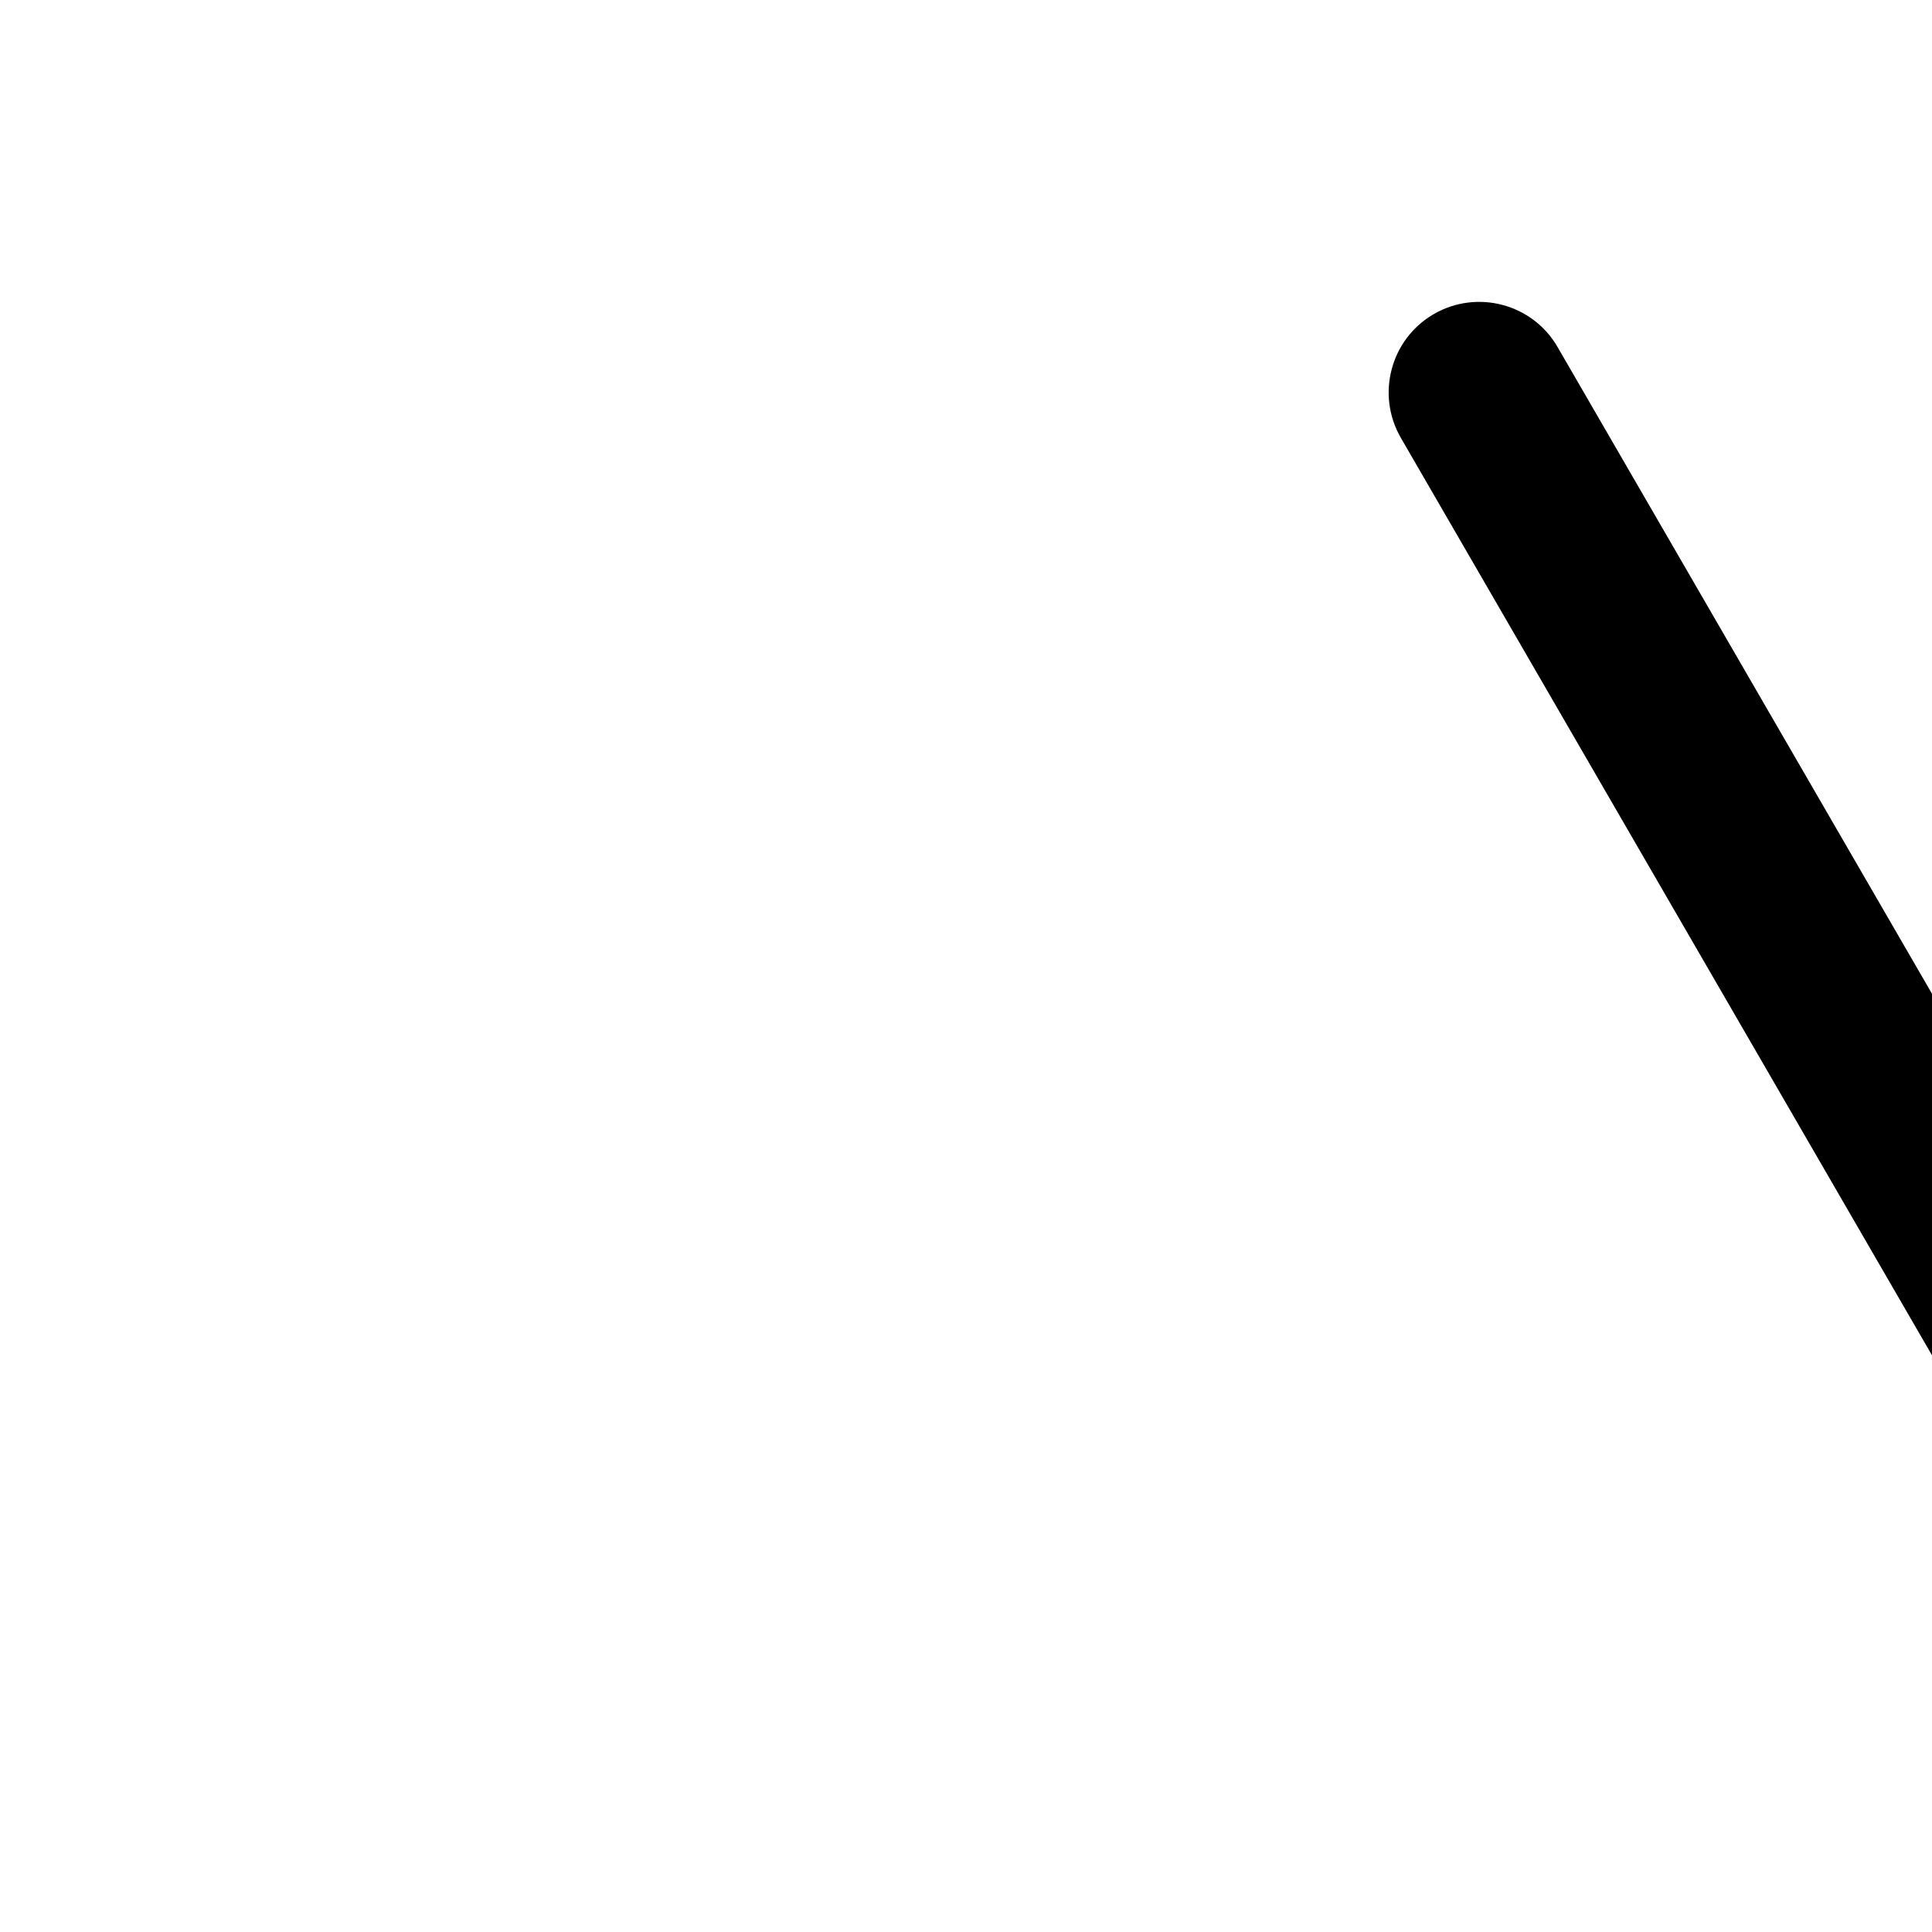
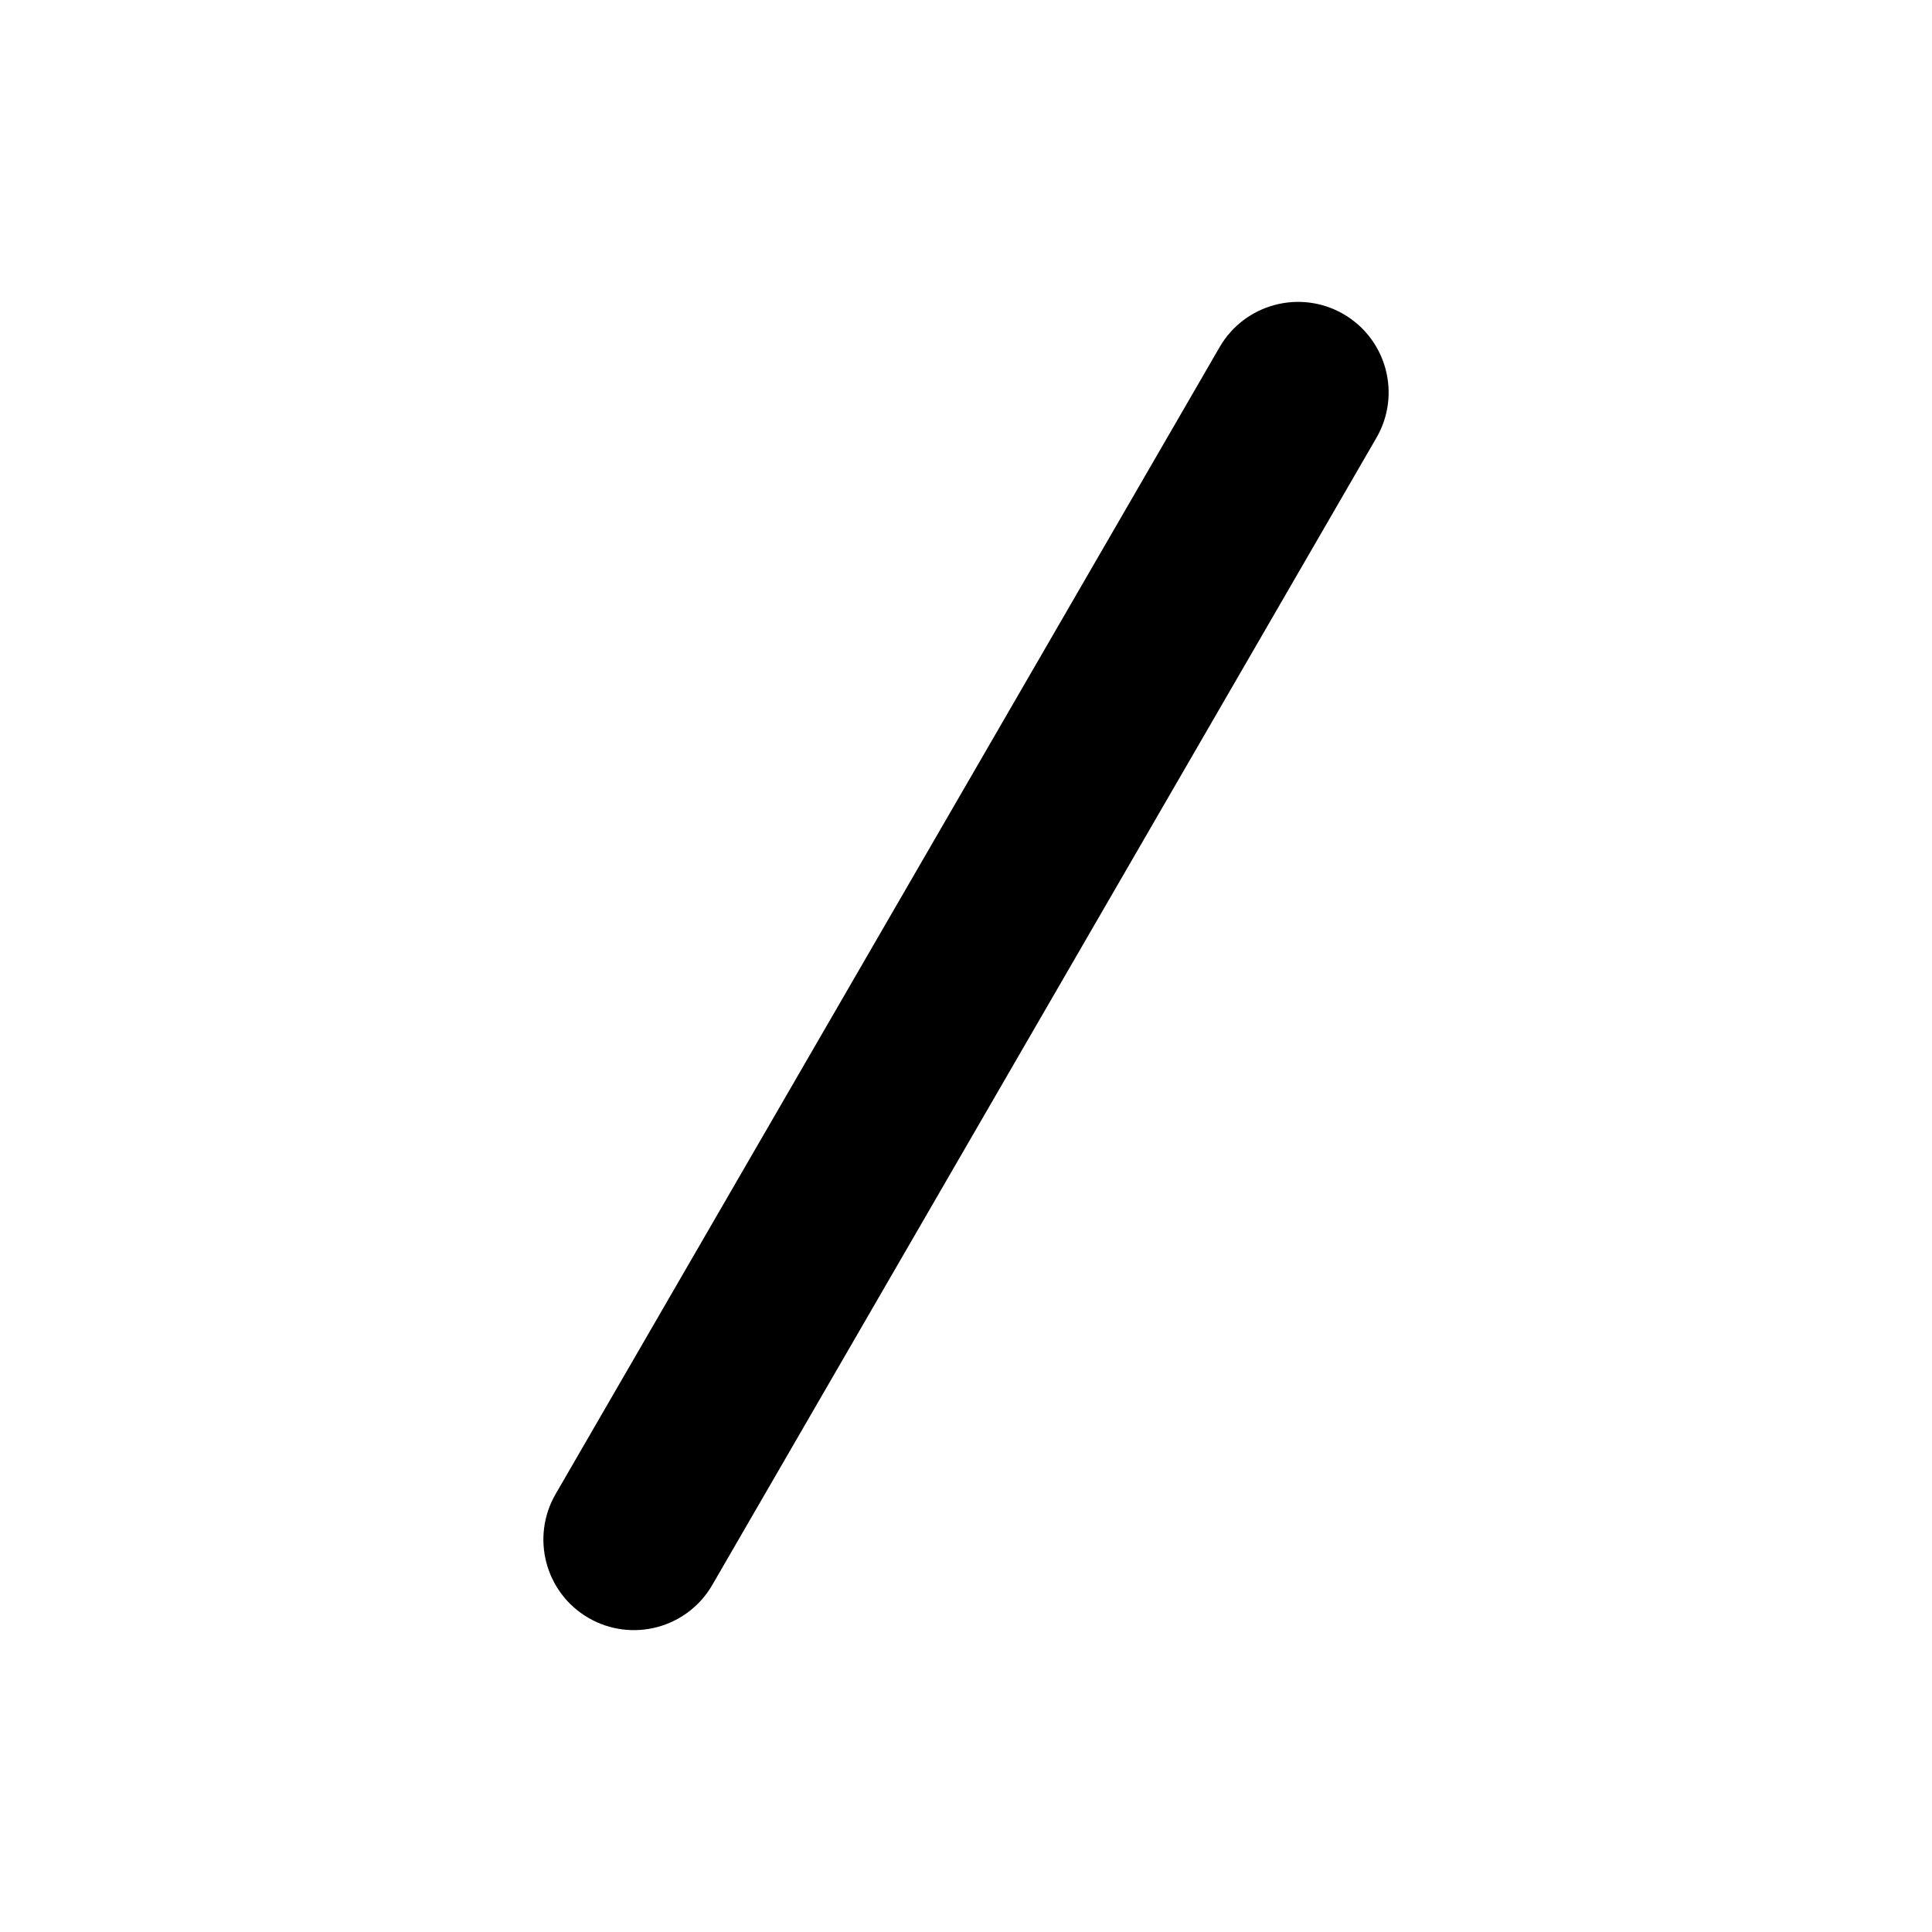
<svg xmlns="http://www.w3.org/2000/svg" viewBox="0 0 16 16" width="16" height="16" fill="currentColor">
-   <g transform="translate(11.50012, 2.499876)">
-     <path d="M0.374 0.101C0.733 -0.106 1.192 0.016 1.399 0.374L6.899 9.874C7.107 10.233 6.984 10.692 6.626 10.899C6.267 11.107 5.809 10.984 5.601 10.626L0.101 1.126C-0.106 0.767 0.016 0.309 0.374 0.101Z" fill-rule="EVENODD" />
+   <g transform="translate(4.499875, 2.499876)">
+     <path d="M6.626 0.101C6.267 -0.106 5.809 0.016 5.601 0.374L0.101 9.874C-0.106 10.233 0.016 10.692 0.374 10.899C0.733 11.107 1.192 10.984 1.399 10.626L6.899 1.126C7.107 0.767 6.984 0.309 6.626 0.101Z" fill-rule="EVENODD" />
  </g>
</svg>
